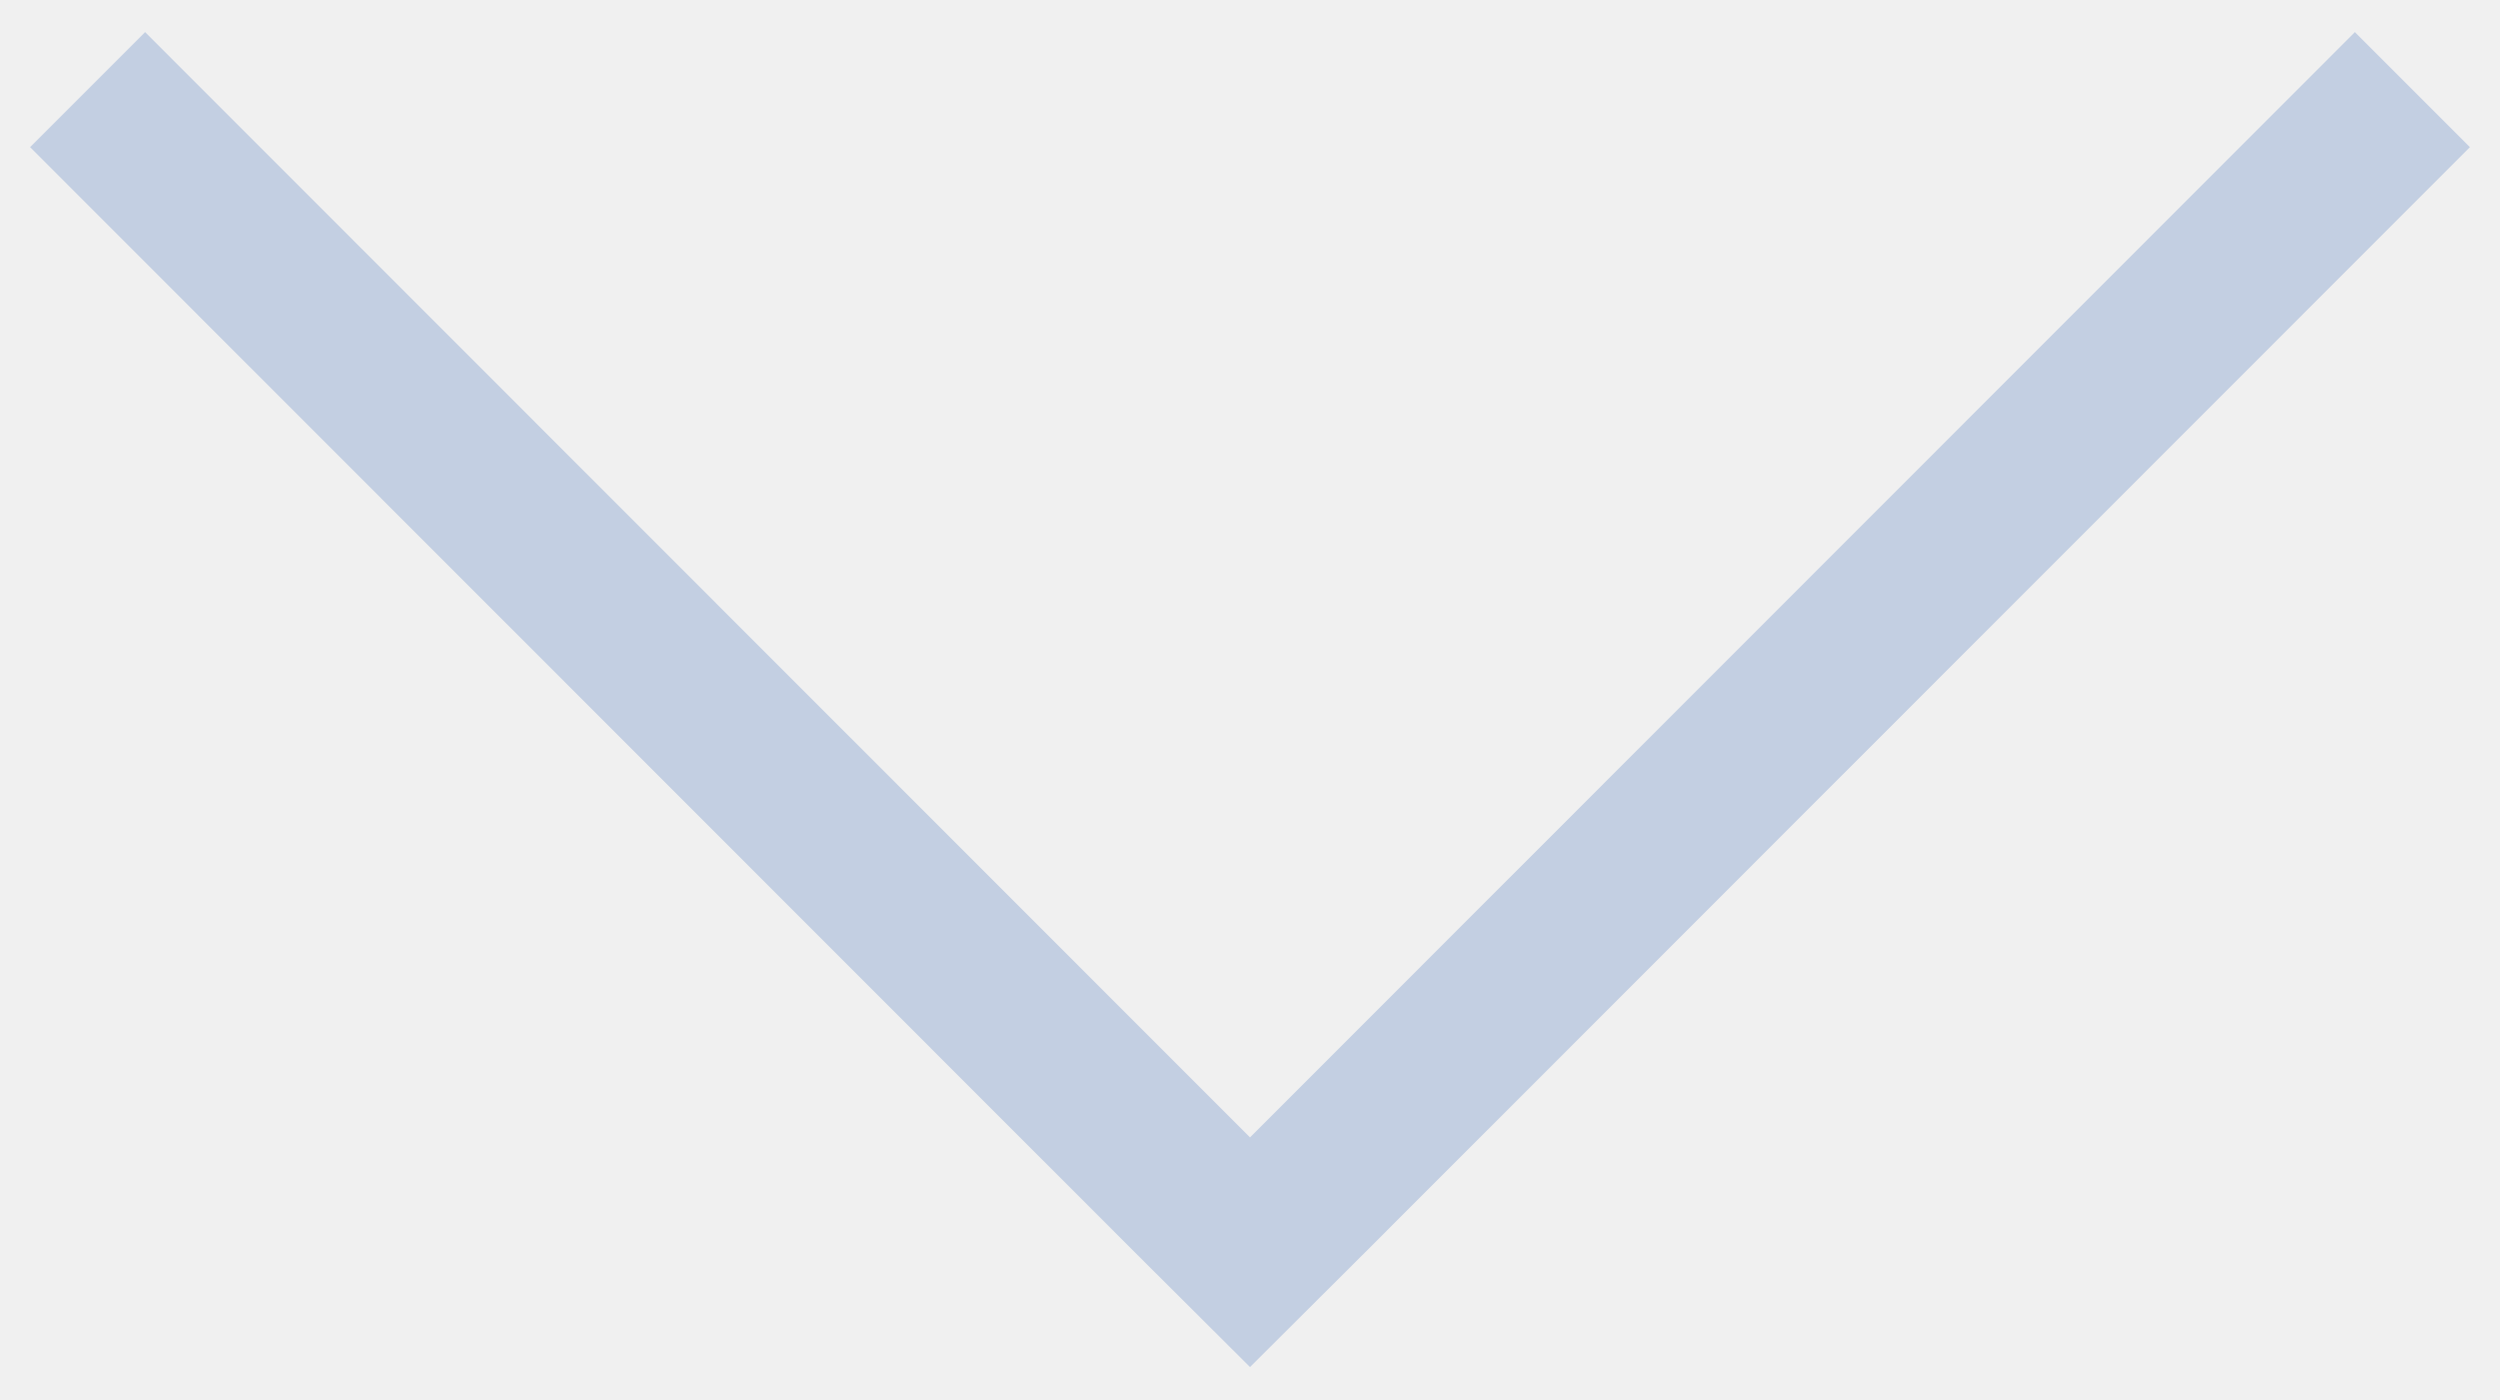
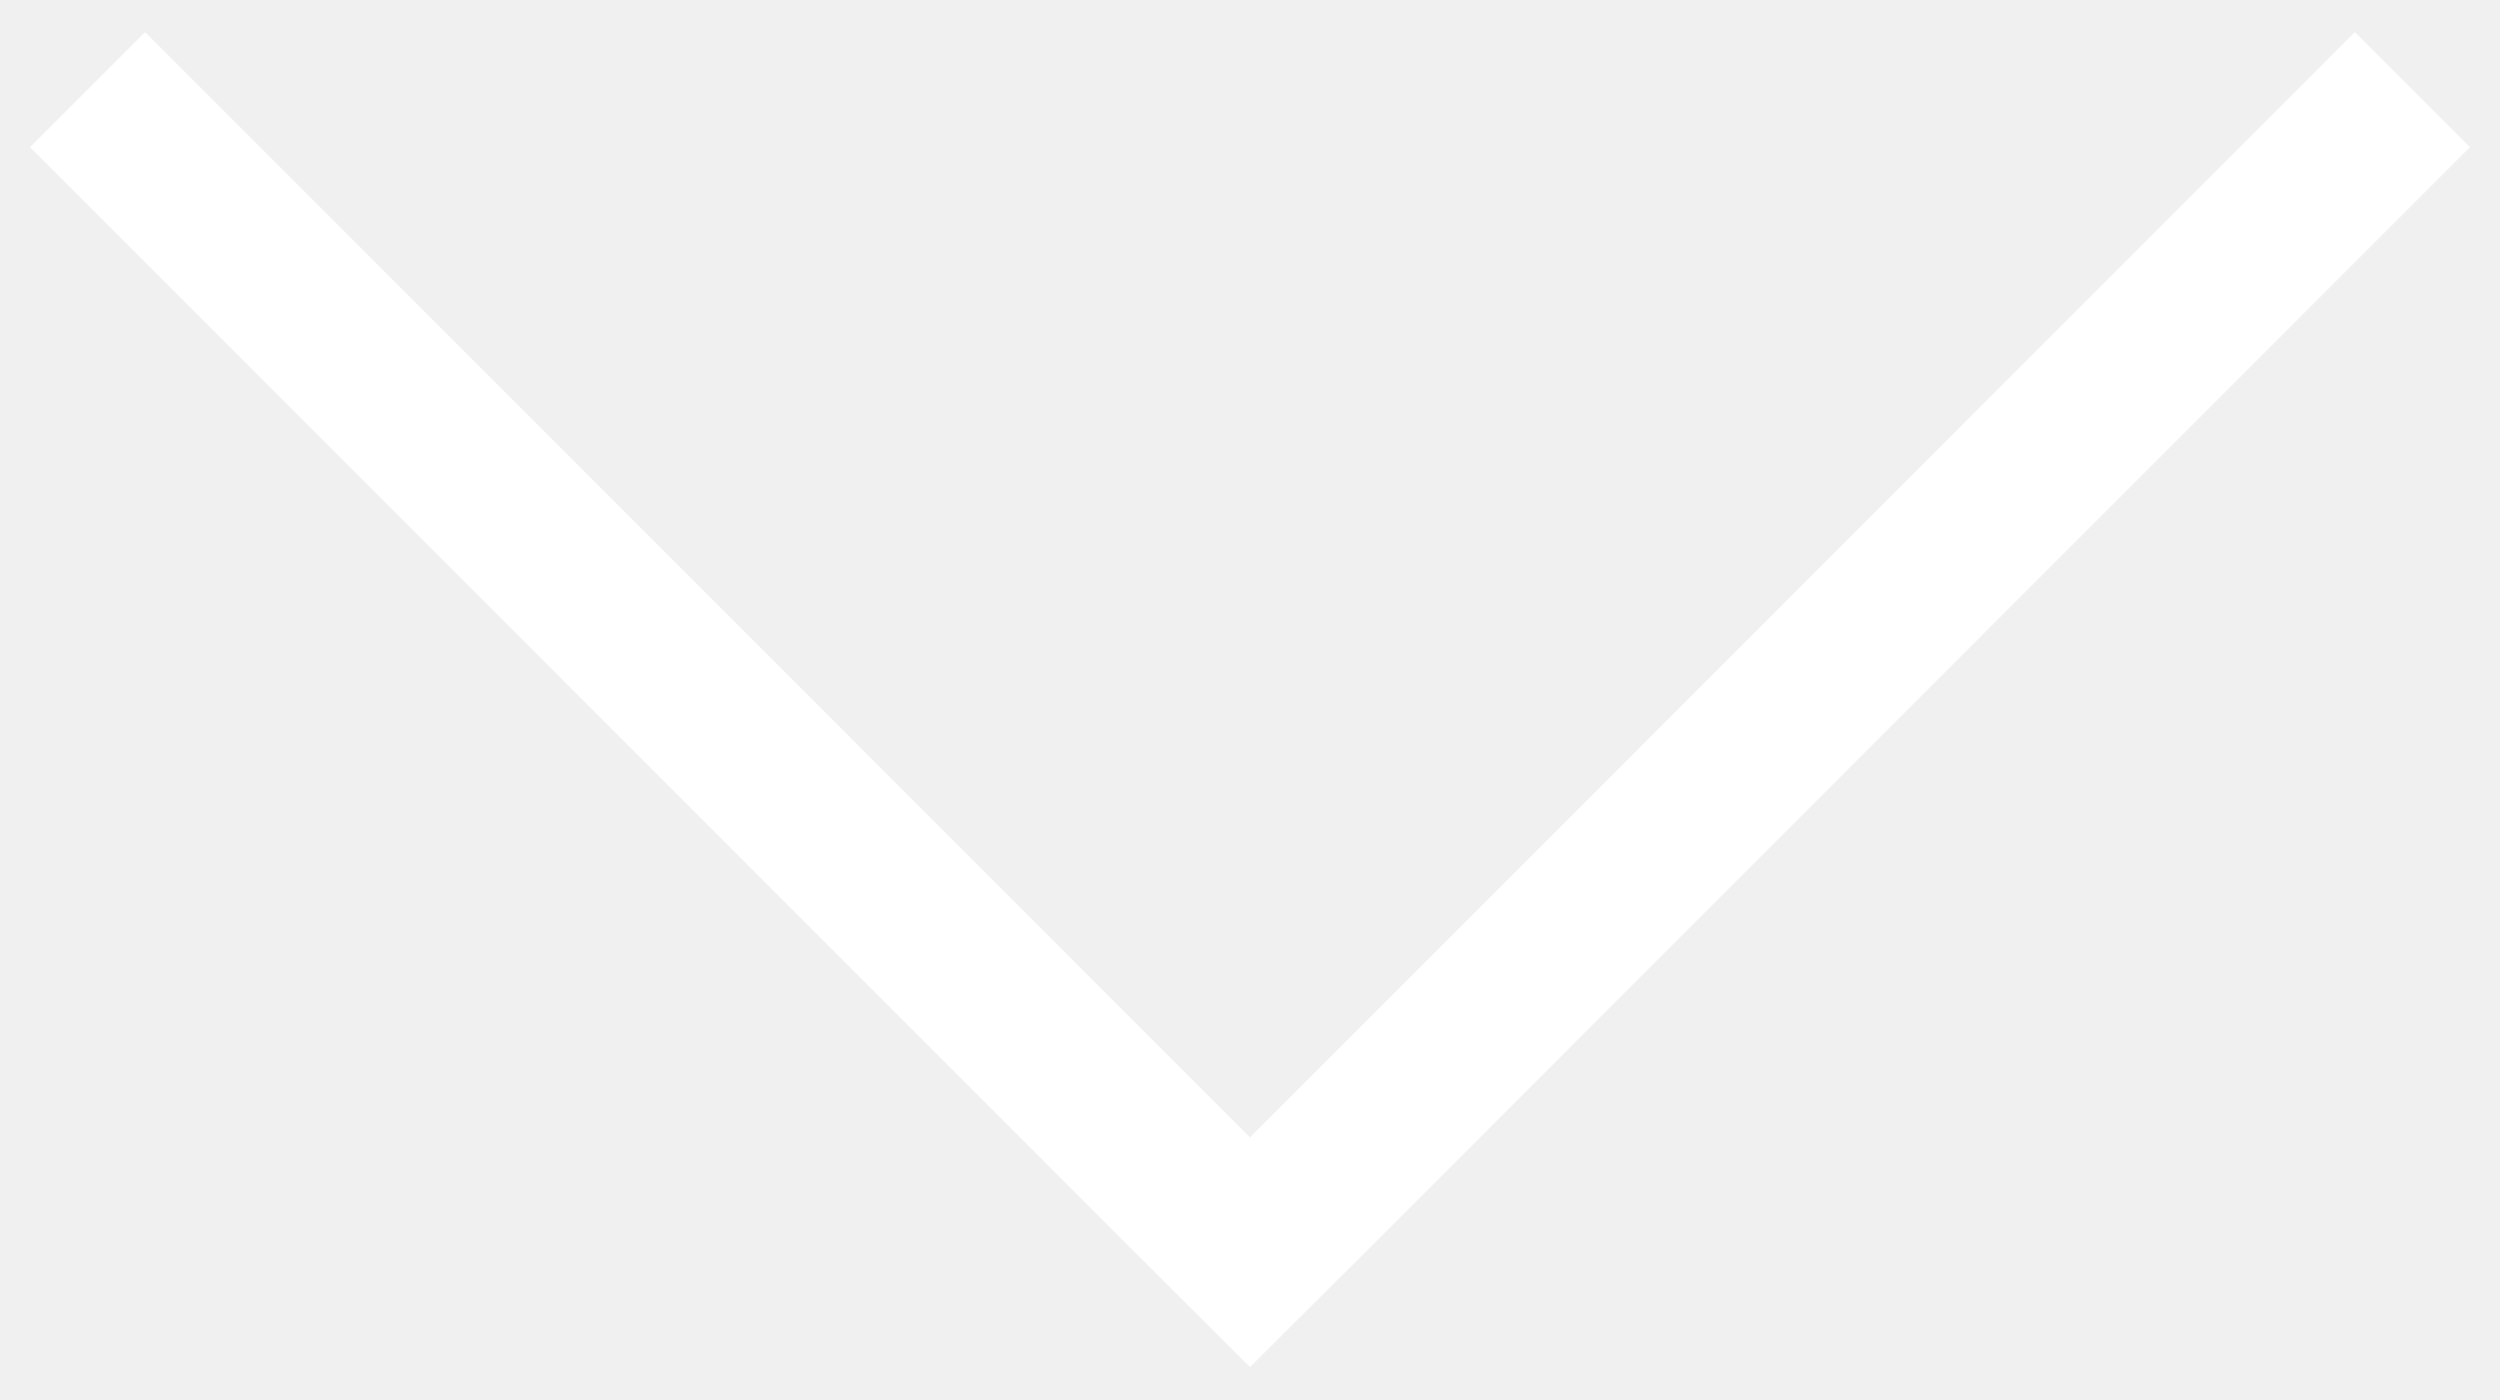
<svg xmlns="http://www.w3.org/2000/svg" version="1.1" id="Warstwa_1" x="0px" y="0px" viewBox="0 0 615 344.3" style="enable-background:new 0 0 615 344.3;" xml:space="preserve">
  <style type="text/css">
- 	.st0{fill:#C3CFE2;}
+ 	.st0{fill:#FFFFFF;}
</style>
  <polygon class="st0" points="579.3,7.9 307.5,279.8 35.7,7.9 7.4,36.2 279.2,308.1 279.2,308.1 307.5,336.3 335.8,308.1 607.6,36.2   " />
</svg>
